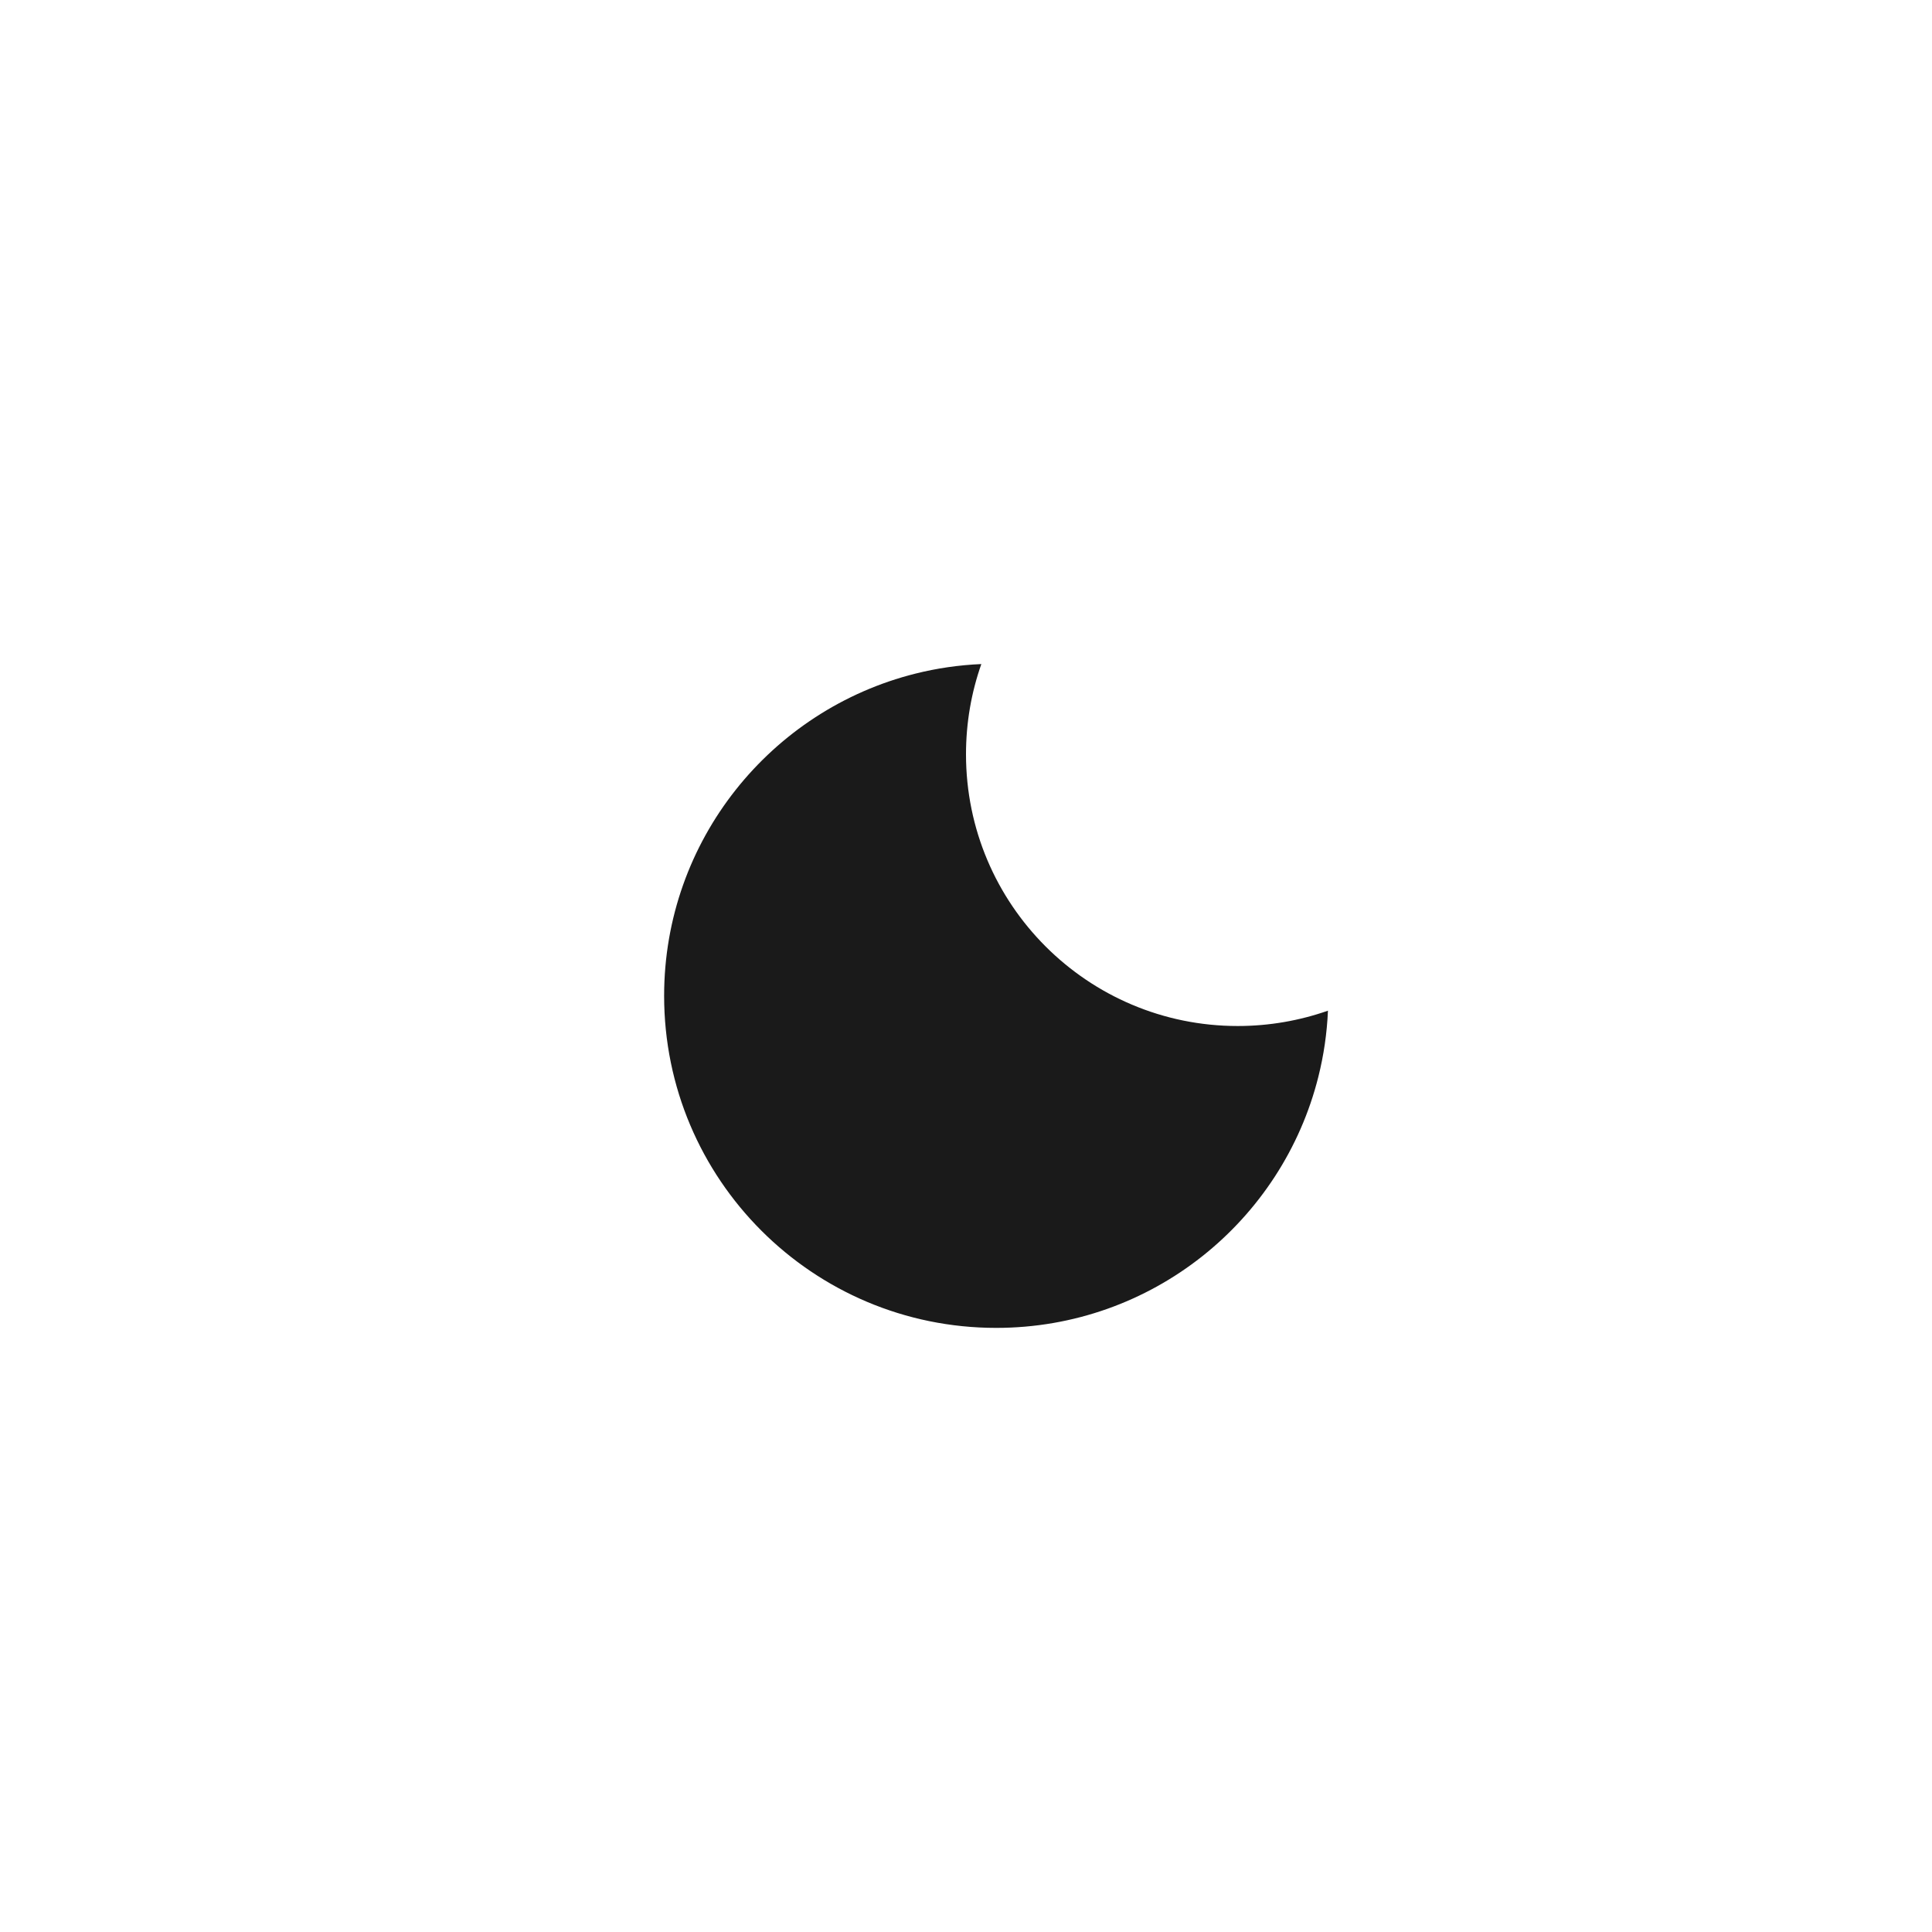
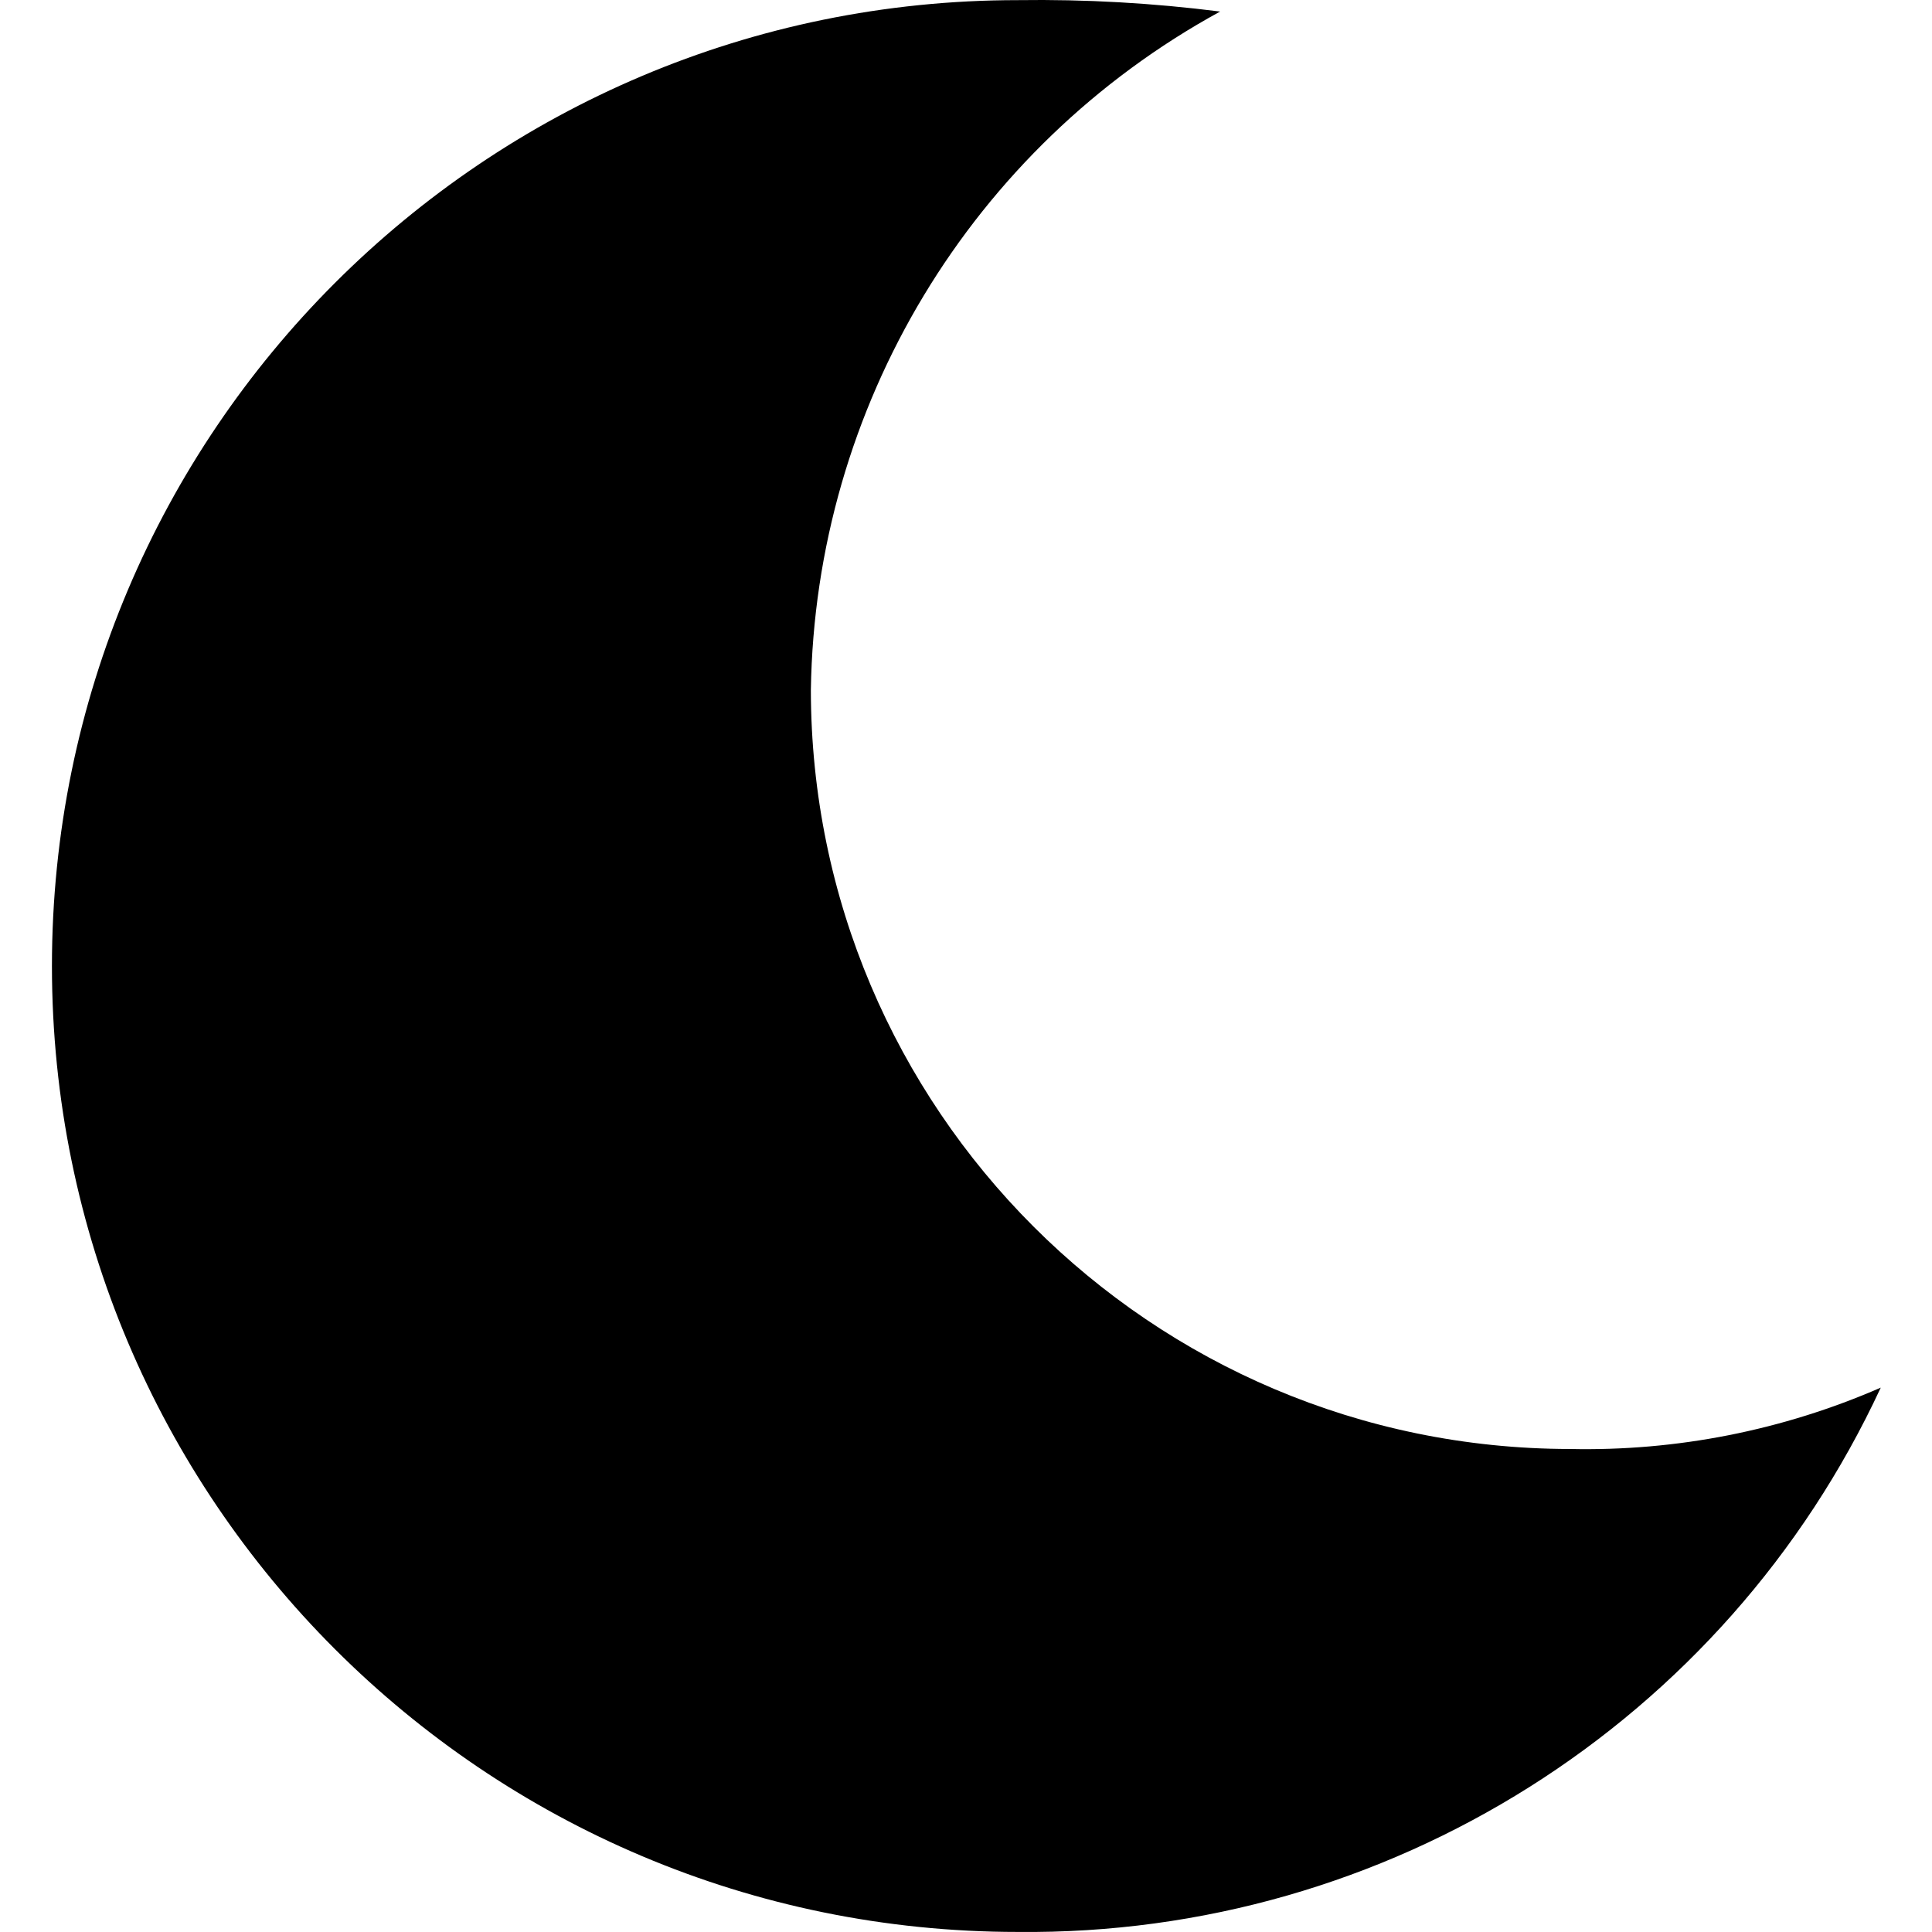
- <svg xmlns="http://www.w3.org/2000/svg" version="1.1" width="32" height="32" viewBox="0 0 32 32">
-   <path style="fill:#1a1a1a;" d="M21.837 17.831c-0.597 2.392-2.76 4.163-5.337 4.163-3.038 0-5.5-2.462-5.5-5.5 0-2.577 1.772-4.739 4.163-5.337 0.351-0.088 0.716-0.142 1.091-0.158-0.165 0.468-0.254 0.971-0.254 1.495 0 2.485 2.015 4.5 4.5 4.5 0.524 0 1.027-0.090 1.495-0.254-0.016 0.375-0.070 0.739-0.158 1.091z" />
+ <svg xmlns="http://www.w3.org/2000/svg" height="448pt" viewBox="-12 0 448 448.045" width="448pt">
+   <path d="m224.023 448.031c85.715.902 164.012-48.488 200.117-126.23-22.723 9.914-47.332 14.77-72.117 14.23-97.156-.109-175.891-78.844-176-176 .973-65.719 37.234-125.832 94.91-157.352-15.555-1.98-31.23-2.867-46.91-2.648-123.715 0-224 100.289-224 224 0 123.715 100.285 224 224 224zm0 0" />
</svg>
